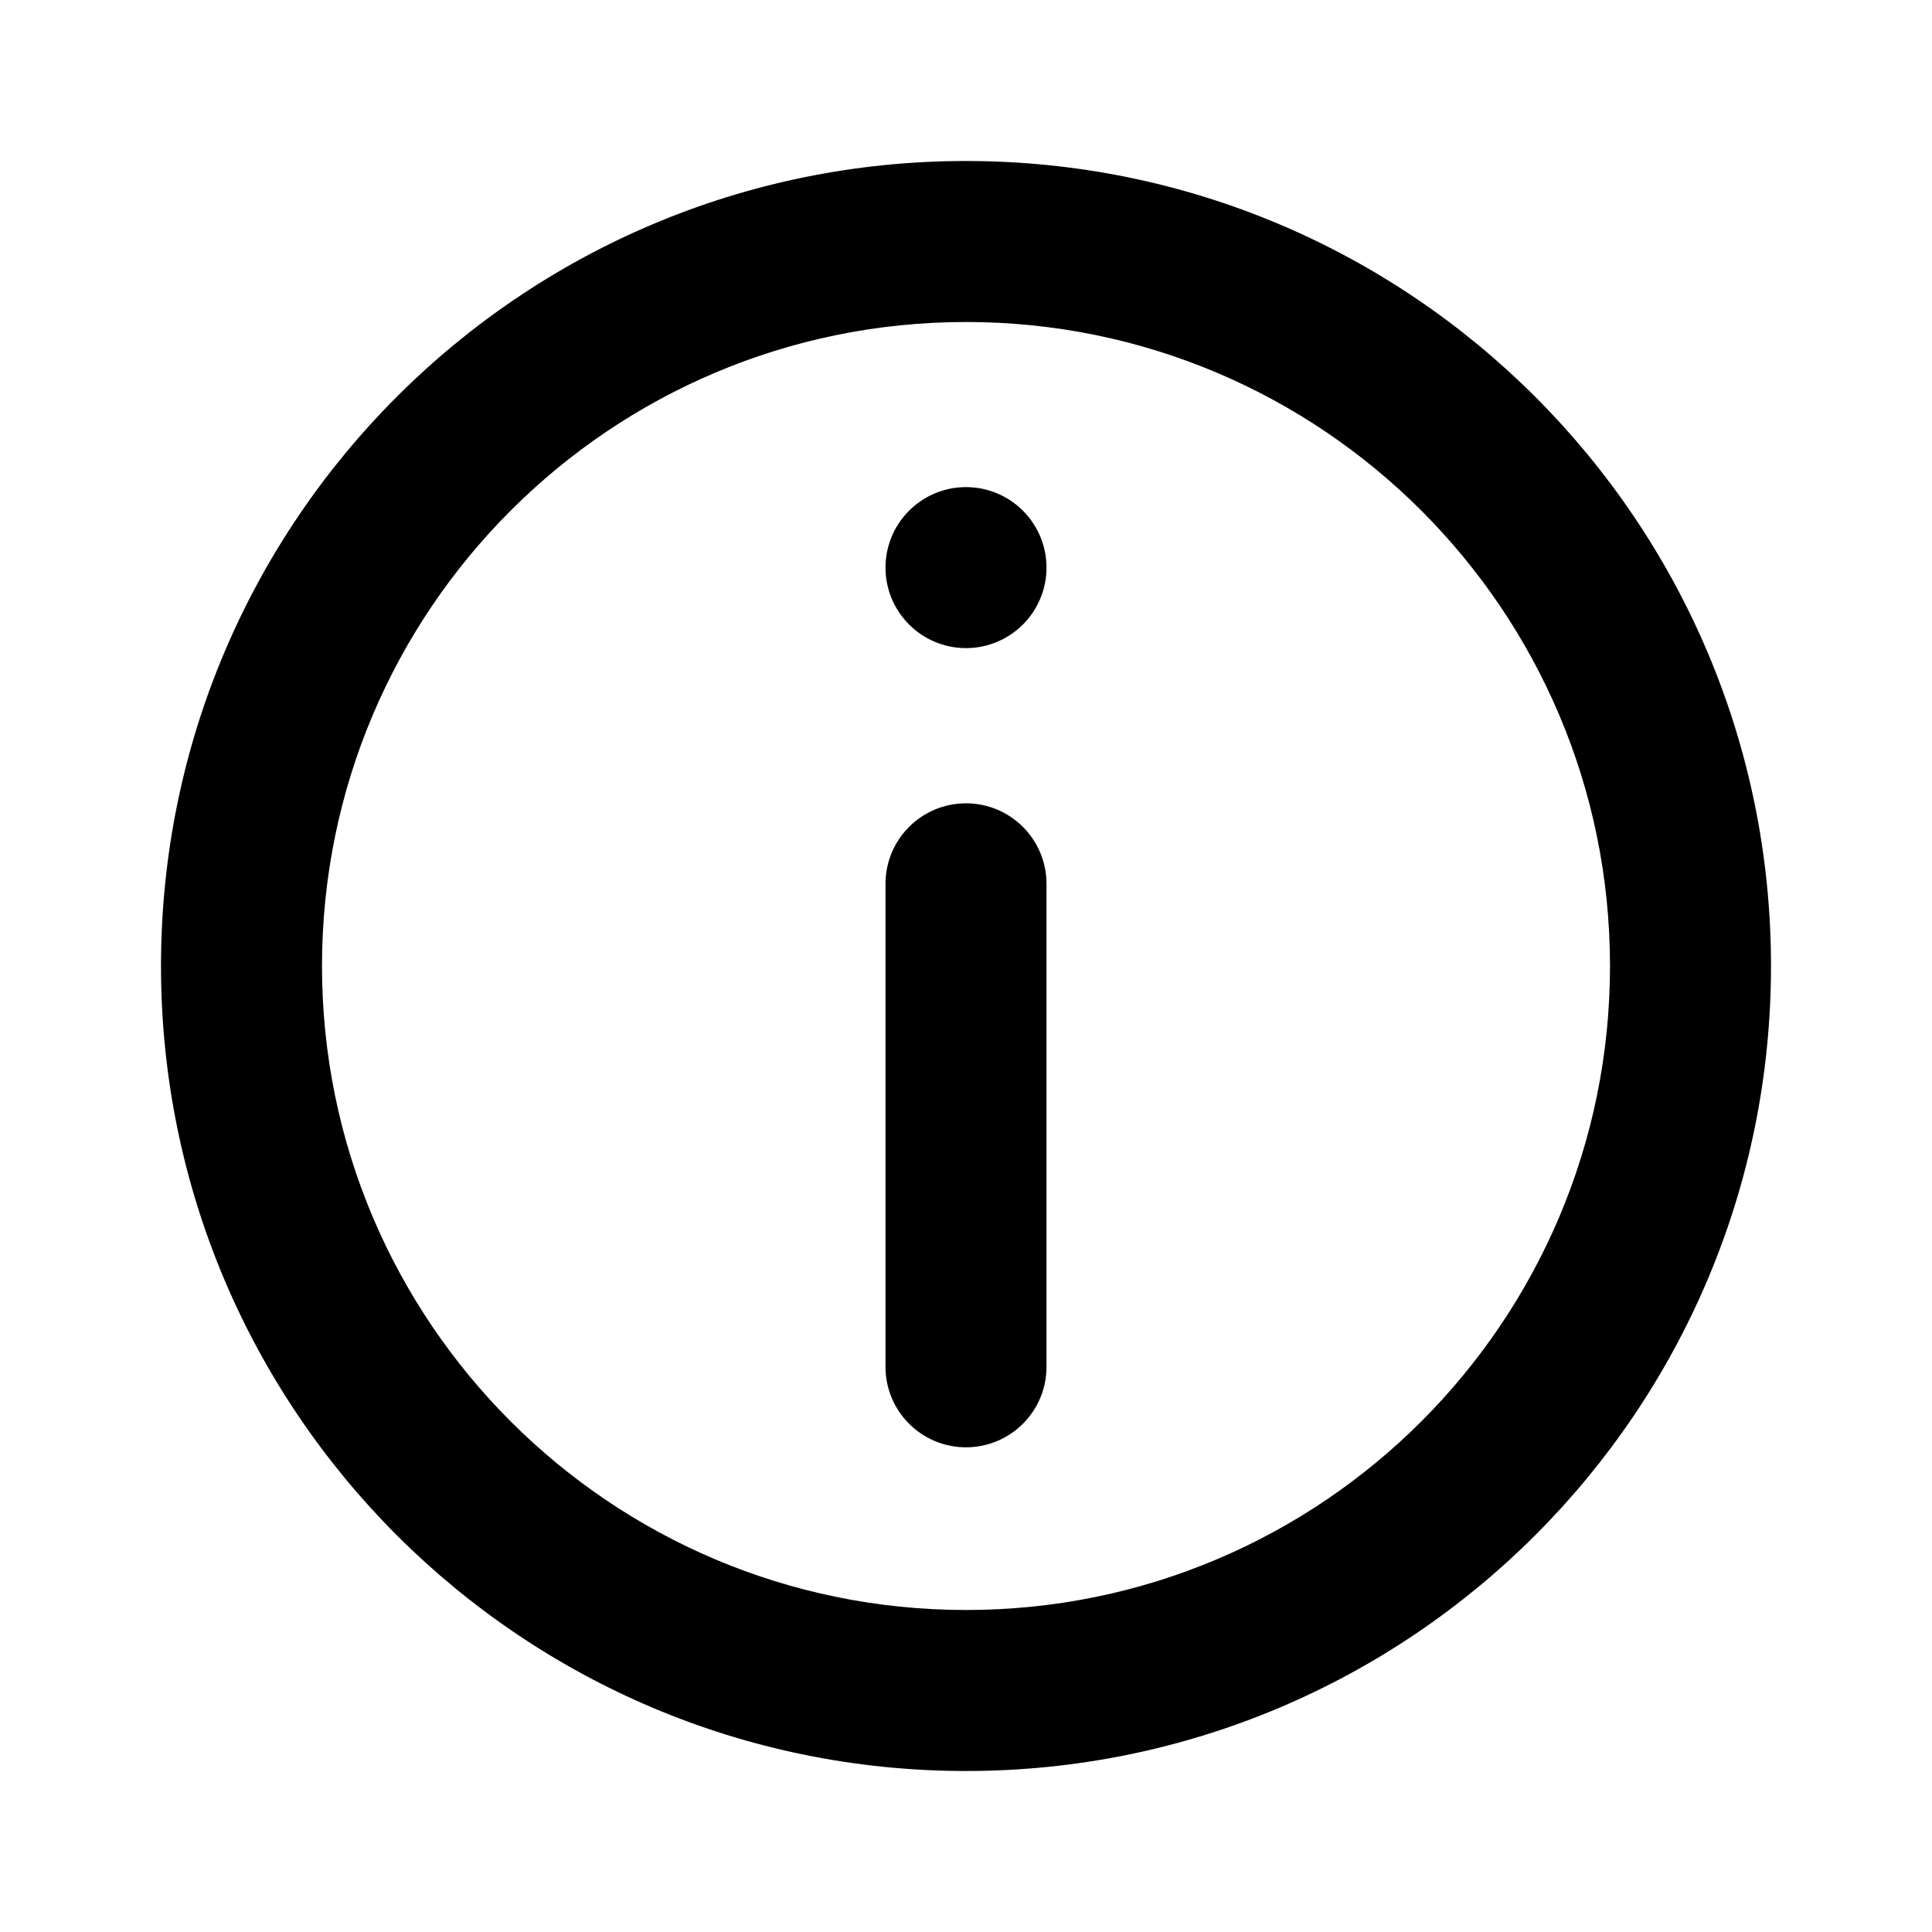
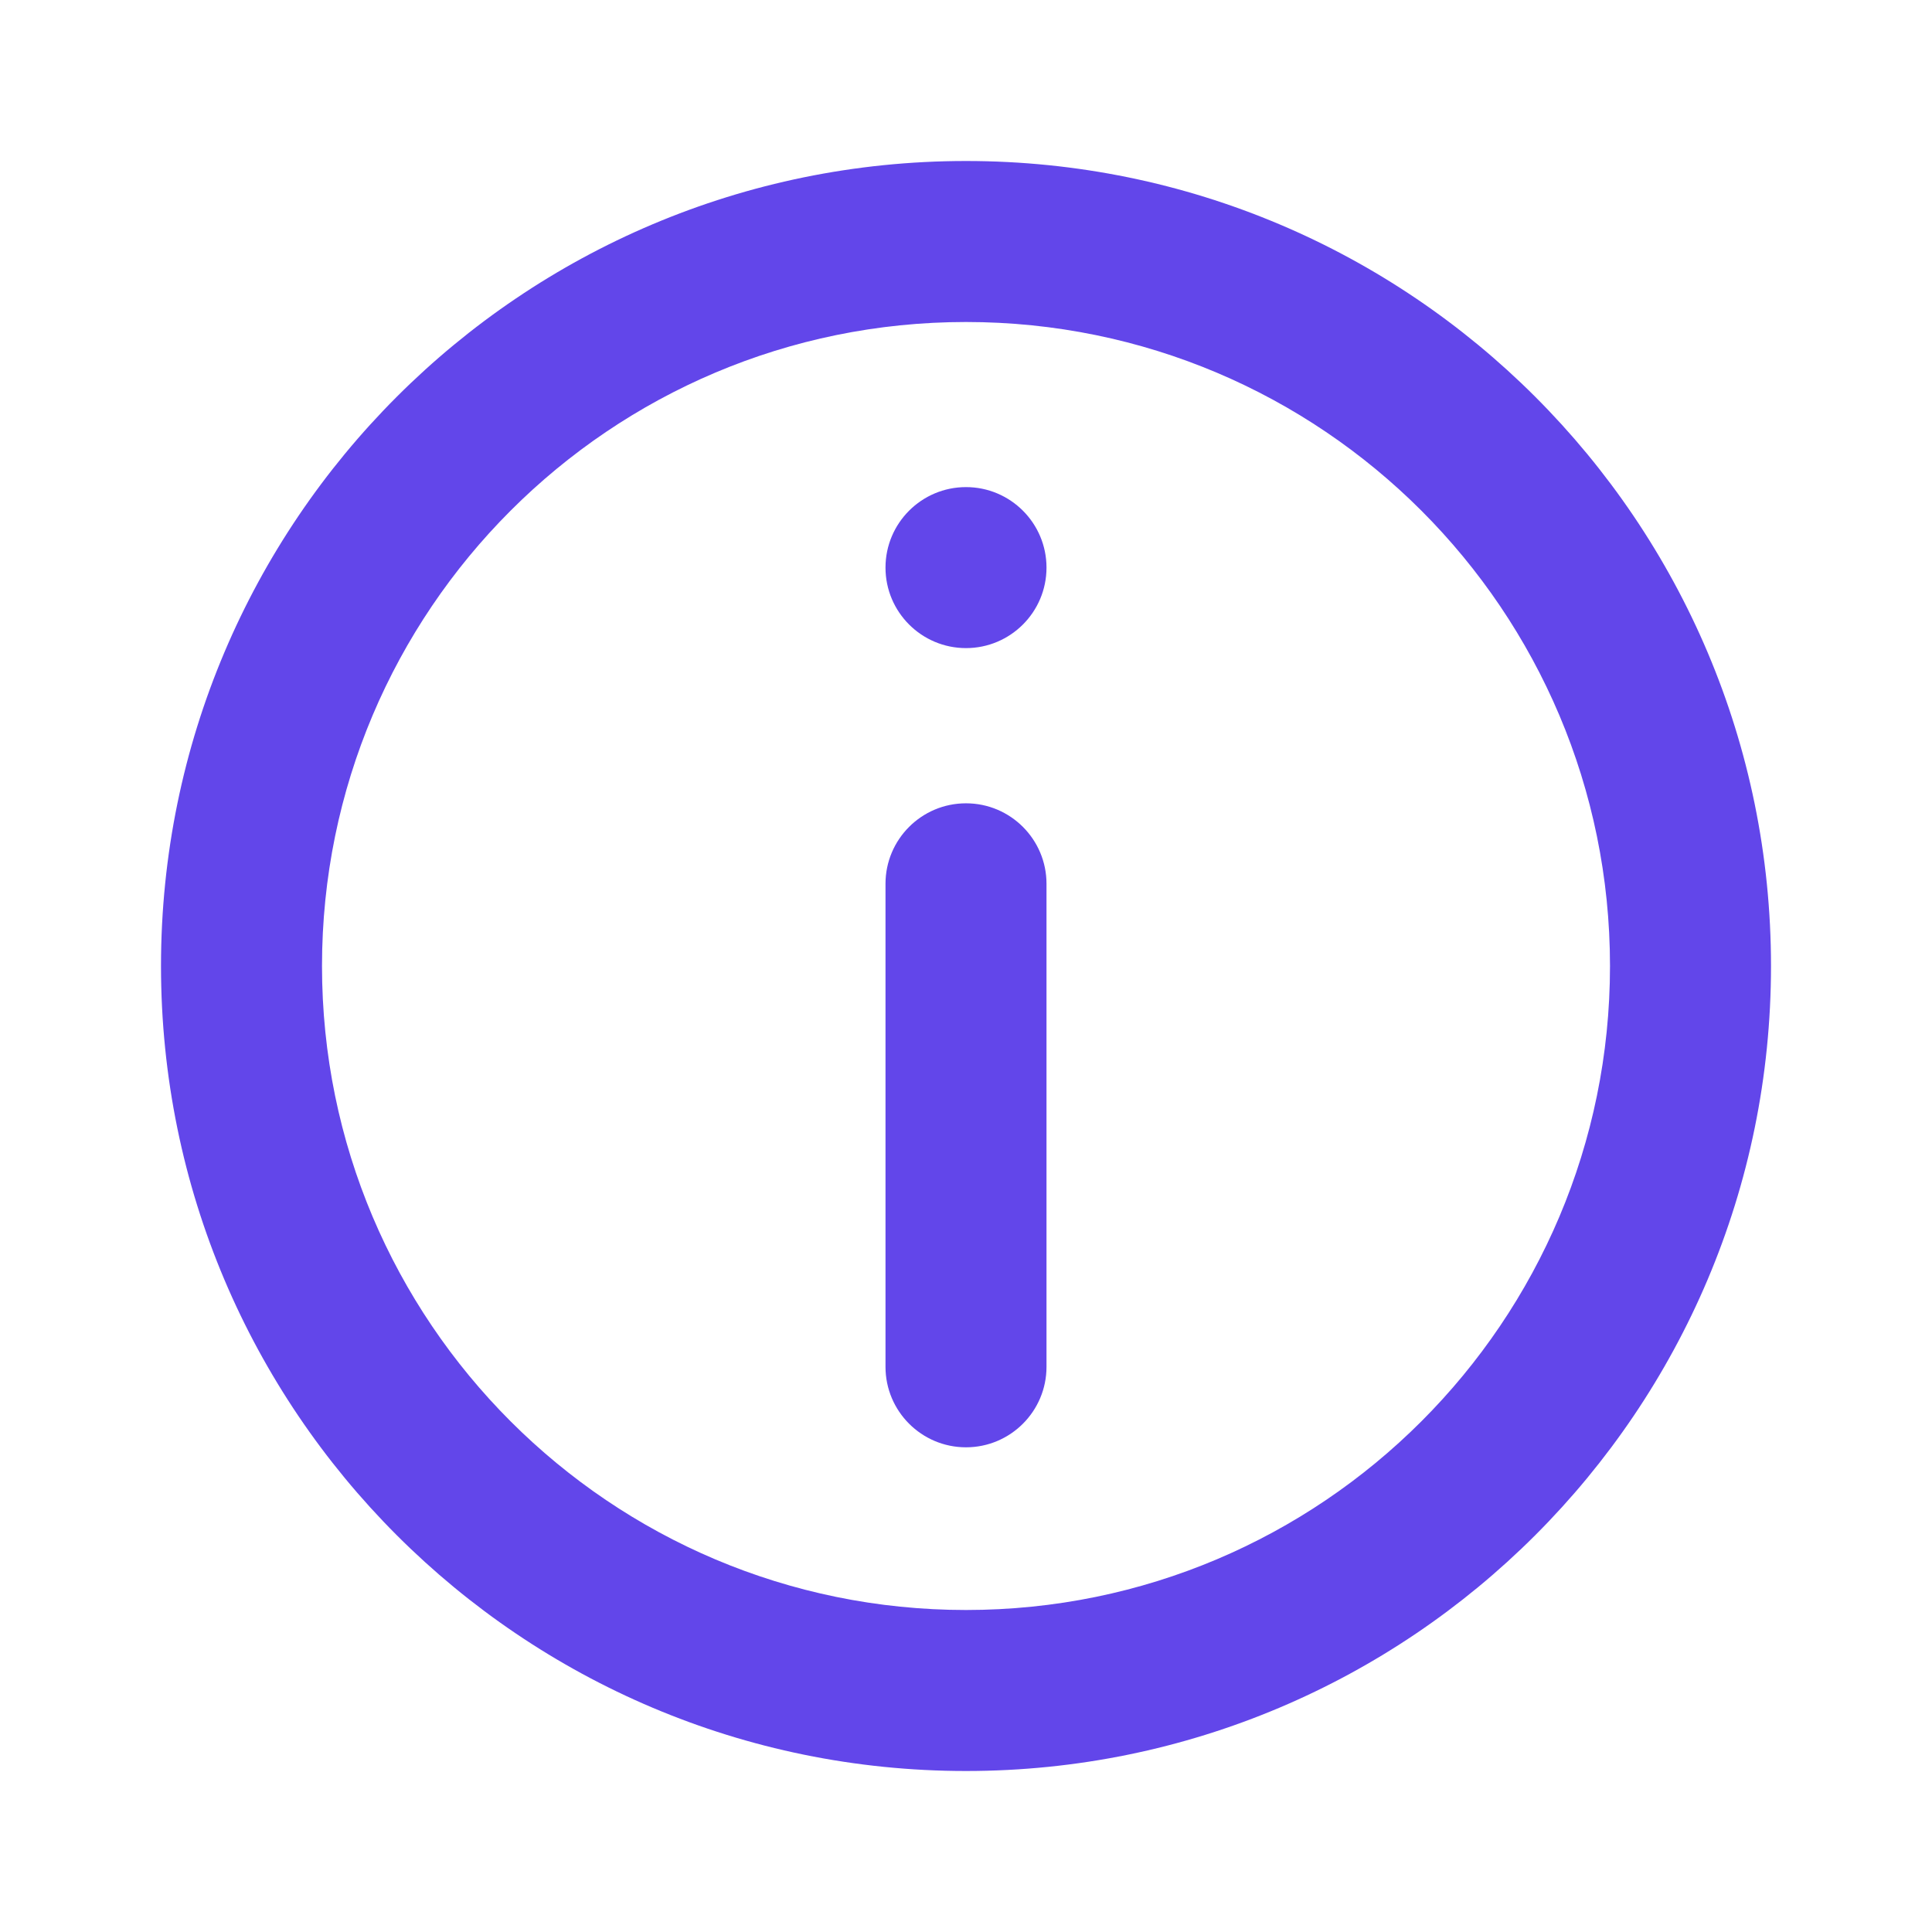
- <svg xmlns="http://www.w3.org/2000/svg" width="24" height="24" viewBox="0 0 24 24" fill="none">
-   <path d="M11 10.979C11 10.427 11.448 9.979 12 9.979C12.552 9.979 13 10.427 13 10.979V16.979C13 17.532 12.552 17.979 12 17.979C11.448 17.979 11 17.532 11 16.979V10.979Z" fill="currentColor" />
-   <path d="M12 6.051C11.448 6.051 11 6.499 11 7.051C11 7.603 11.448 8.051 12 8.051C12.552 8.051 13 7.603 13 7.051C13 6.499 12.552 6.051 12 6.051Z" fill="currentColor" />
-   <path fill-rule="evenodd" clip-rule="evenodd" d="M12 2C6.477 2 2 6.477 2 12C2 17.523 6.477 22 12 22C17.523 22 22 17.523 22 12C22 6.477 17.523 2 12 2ZM4 12C4 16.418 7.582 20 12 20C16.418 20 20 16.418 20 12C20 7.582 16.418 4 12 4C7.582 4 4 7.582 4 12Z" fill="currentColor" />
+ <svg xmlns="http://www.w3.org/2000/svg" id="SvgjsSvg1024" width="288" height="288" version="1.1">
+   <defs id="SvgjsDefs1025" />
+   <g id="SvgjsG1026">
+     <svg fill="none" viewBox="0 0 24 24" width="288" height="288">
+       <path fill="#6246ea" d="M11 10.979c0-.552.448-1 1-1s1 .448 1 1v6c0 .552-.448 1-1 1s-1-.448-1-1v-6zM12 6.051c-.552 0-1 .448-1 1 0 .552.448 1 1 1s1-.448 1-1c0-.552-.448-1-1-1z" class="colorcurrentColor svgShape" />
+       <path fill="#6246ea" fill-rule="evenodd" d="M12 2C6.477 2 2 6.477 2 12c0 5.523 4.477 10 10 10 5.523 0 10-4.477 10-10 0-5.523-4.477-10-10-10zM4 12c0 4.418 3.582 8 8 8 4.418 0 8-3.582 8-8 0-4.418-3.582-8-8-8-4.418 0-8 3.582-8 8z" clip-rule="evenodd" class="colorcurrentColor svgShape" />
+     </svg>
+   </g>
</svg>
